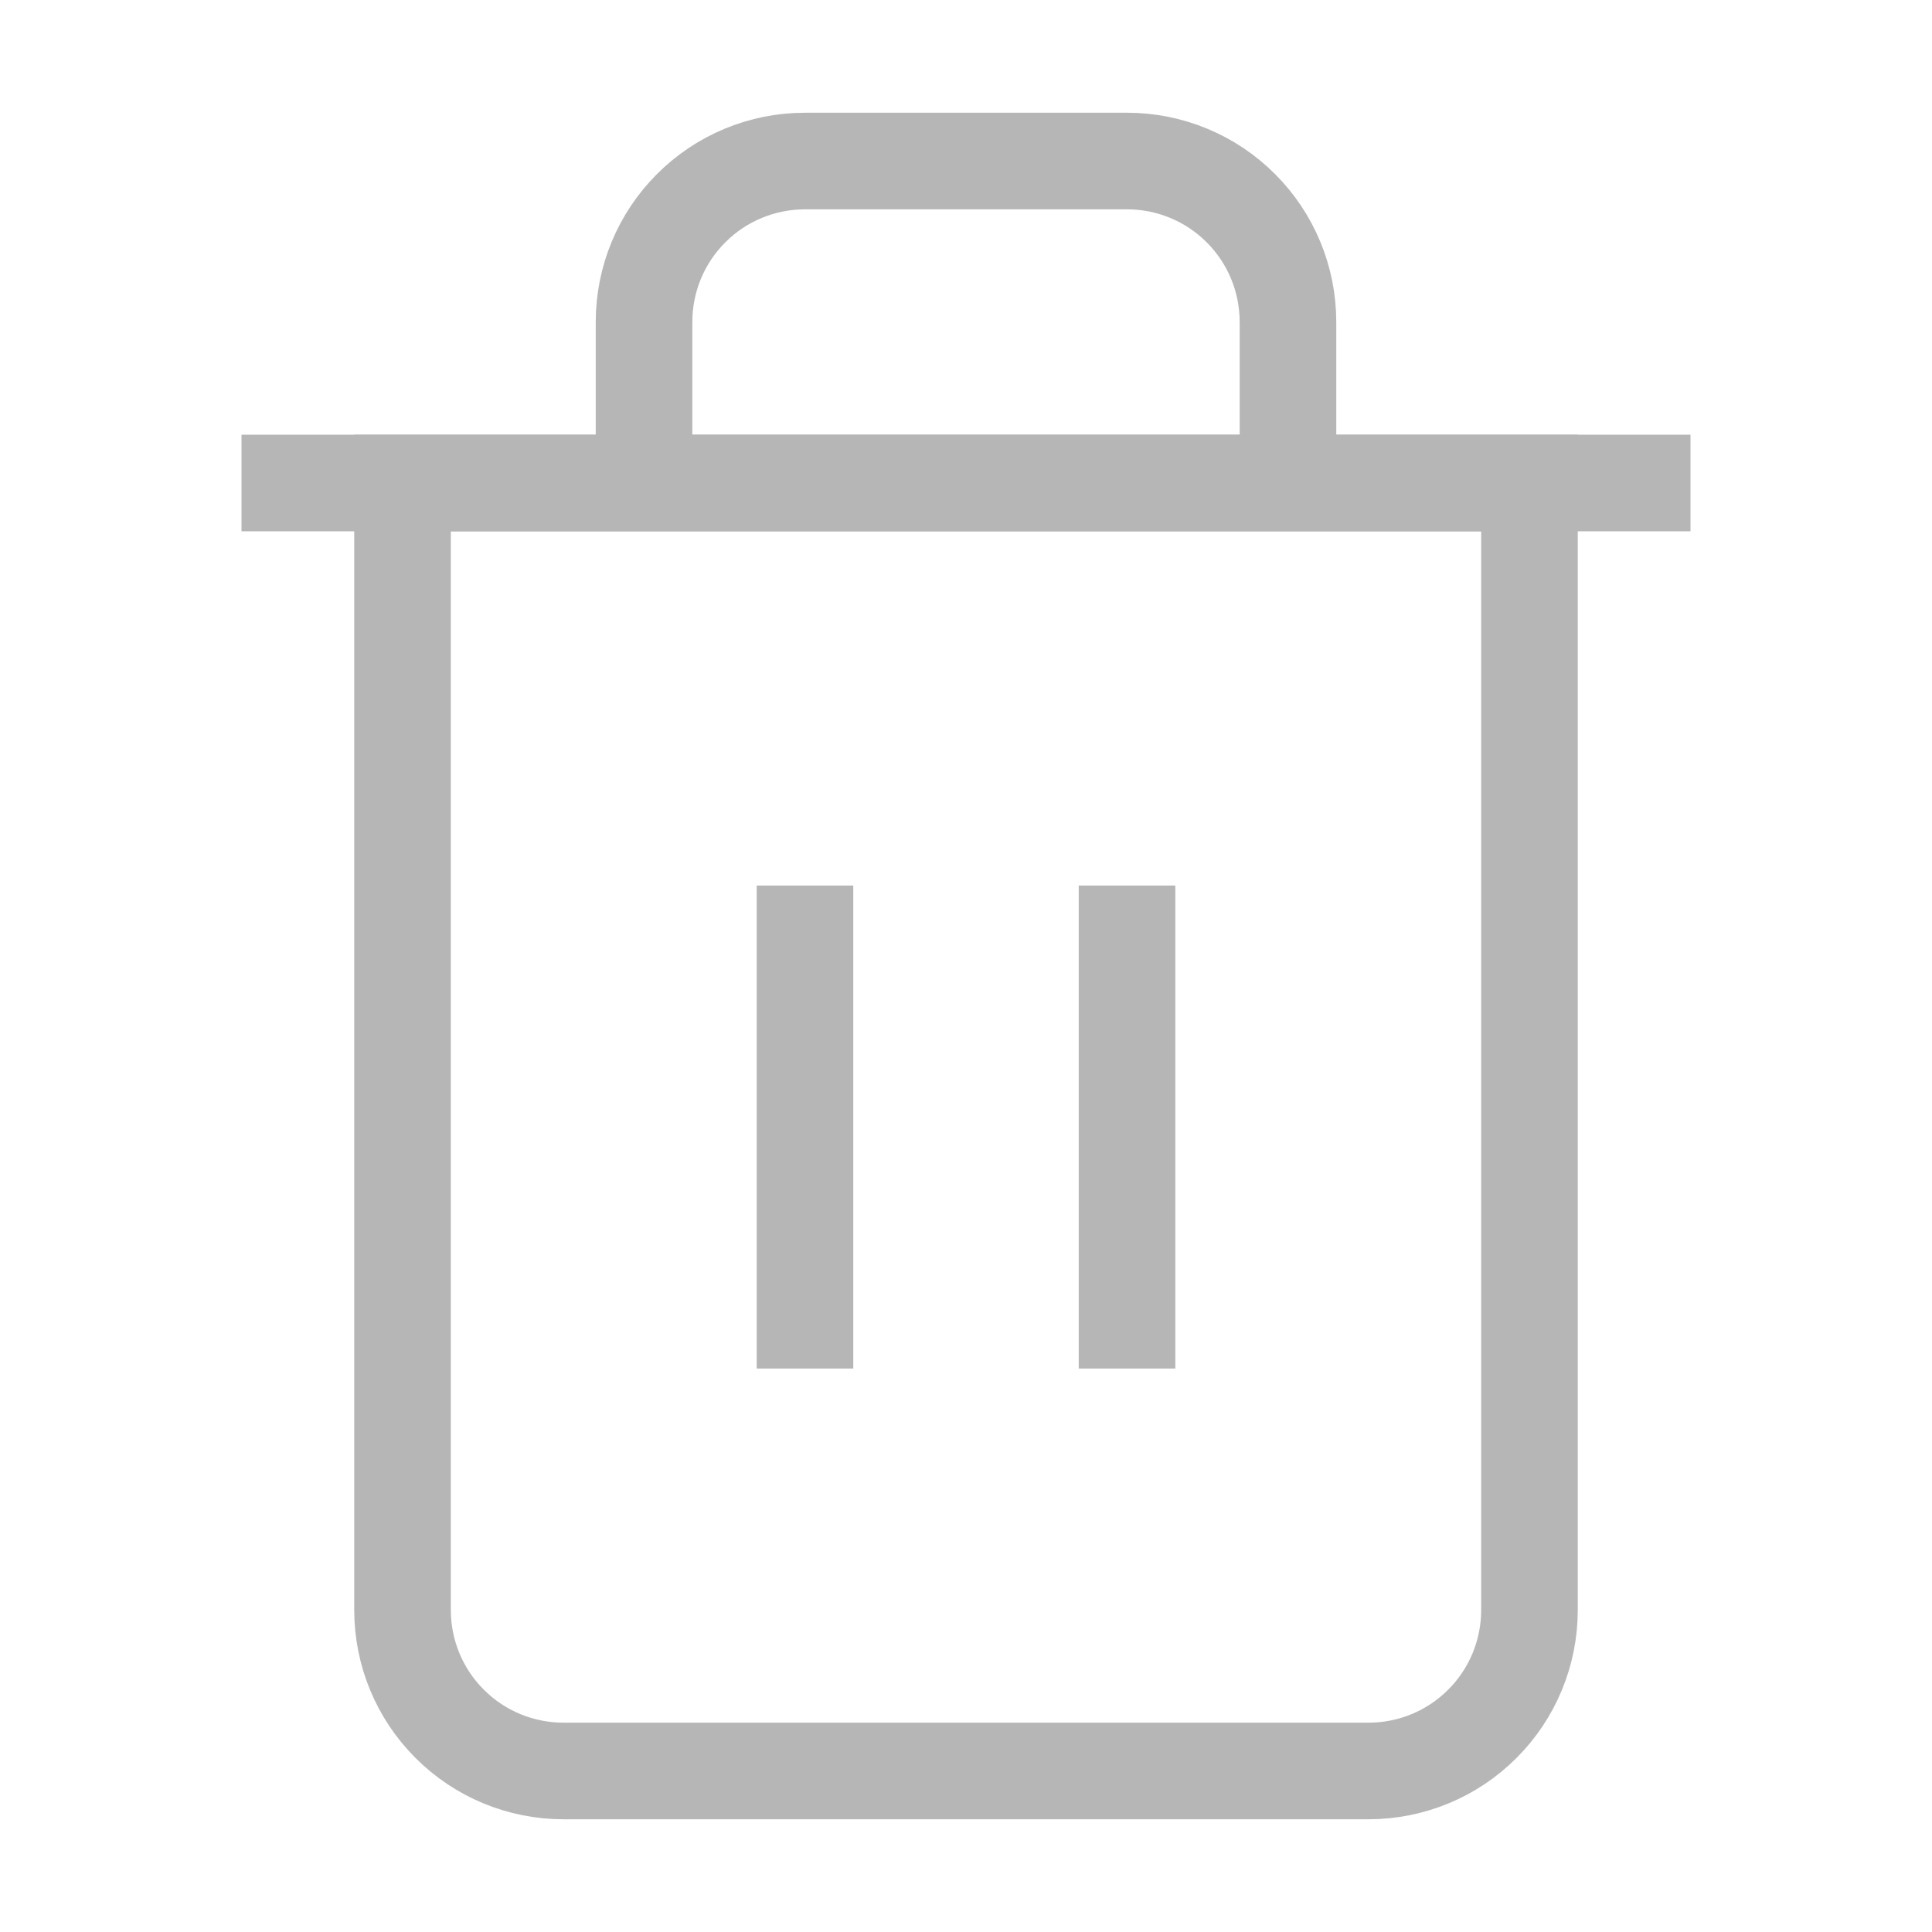
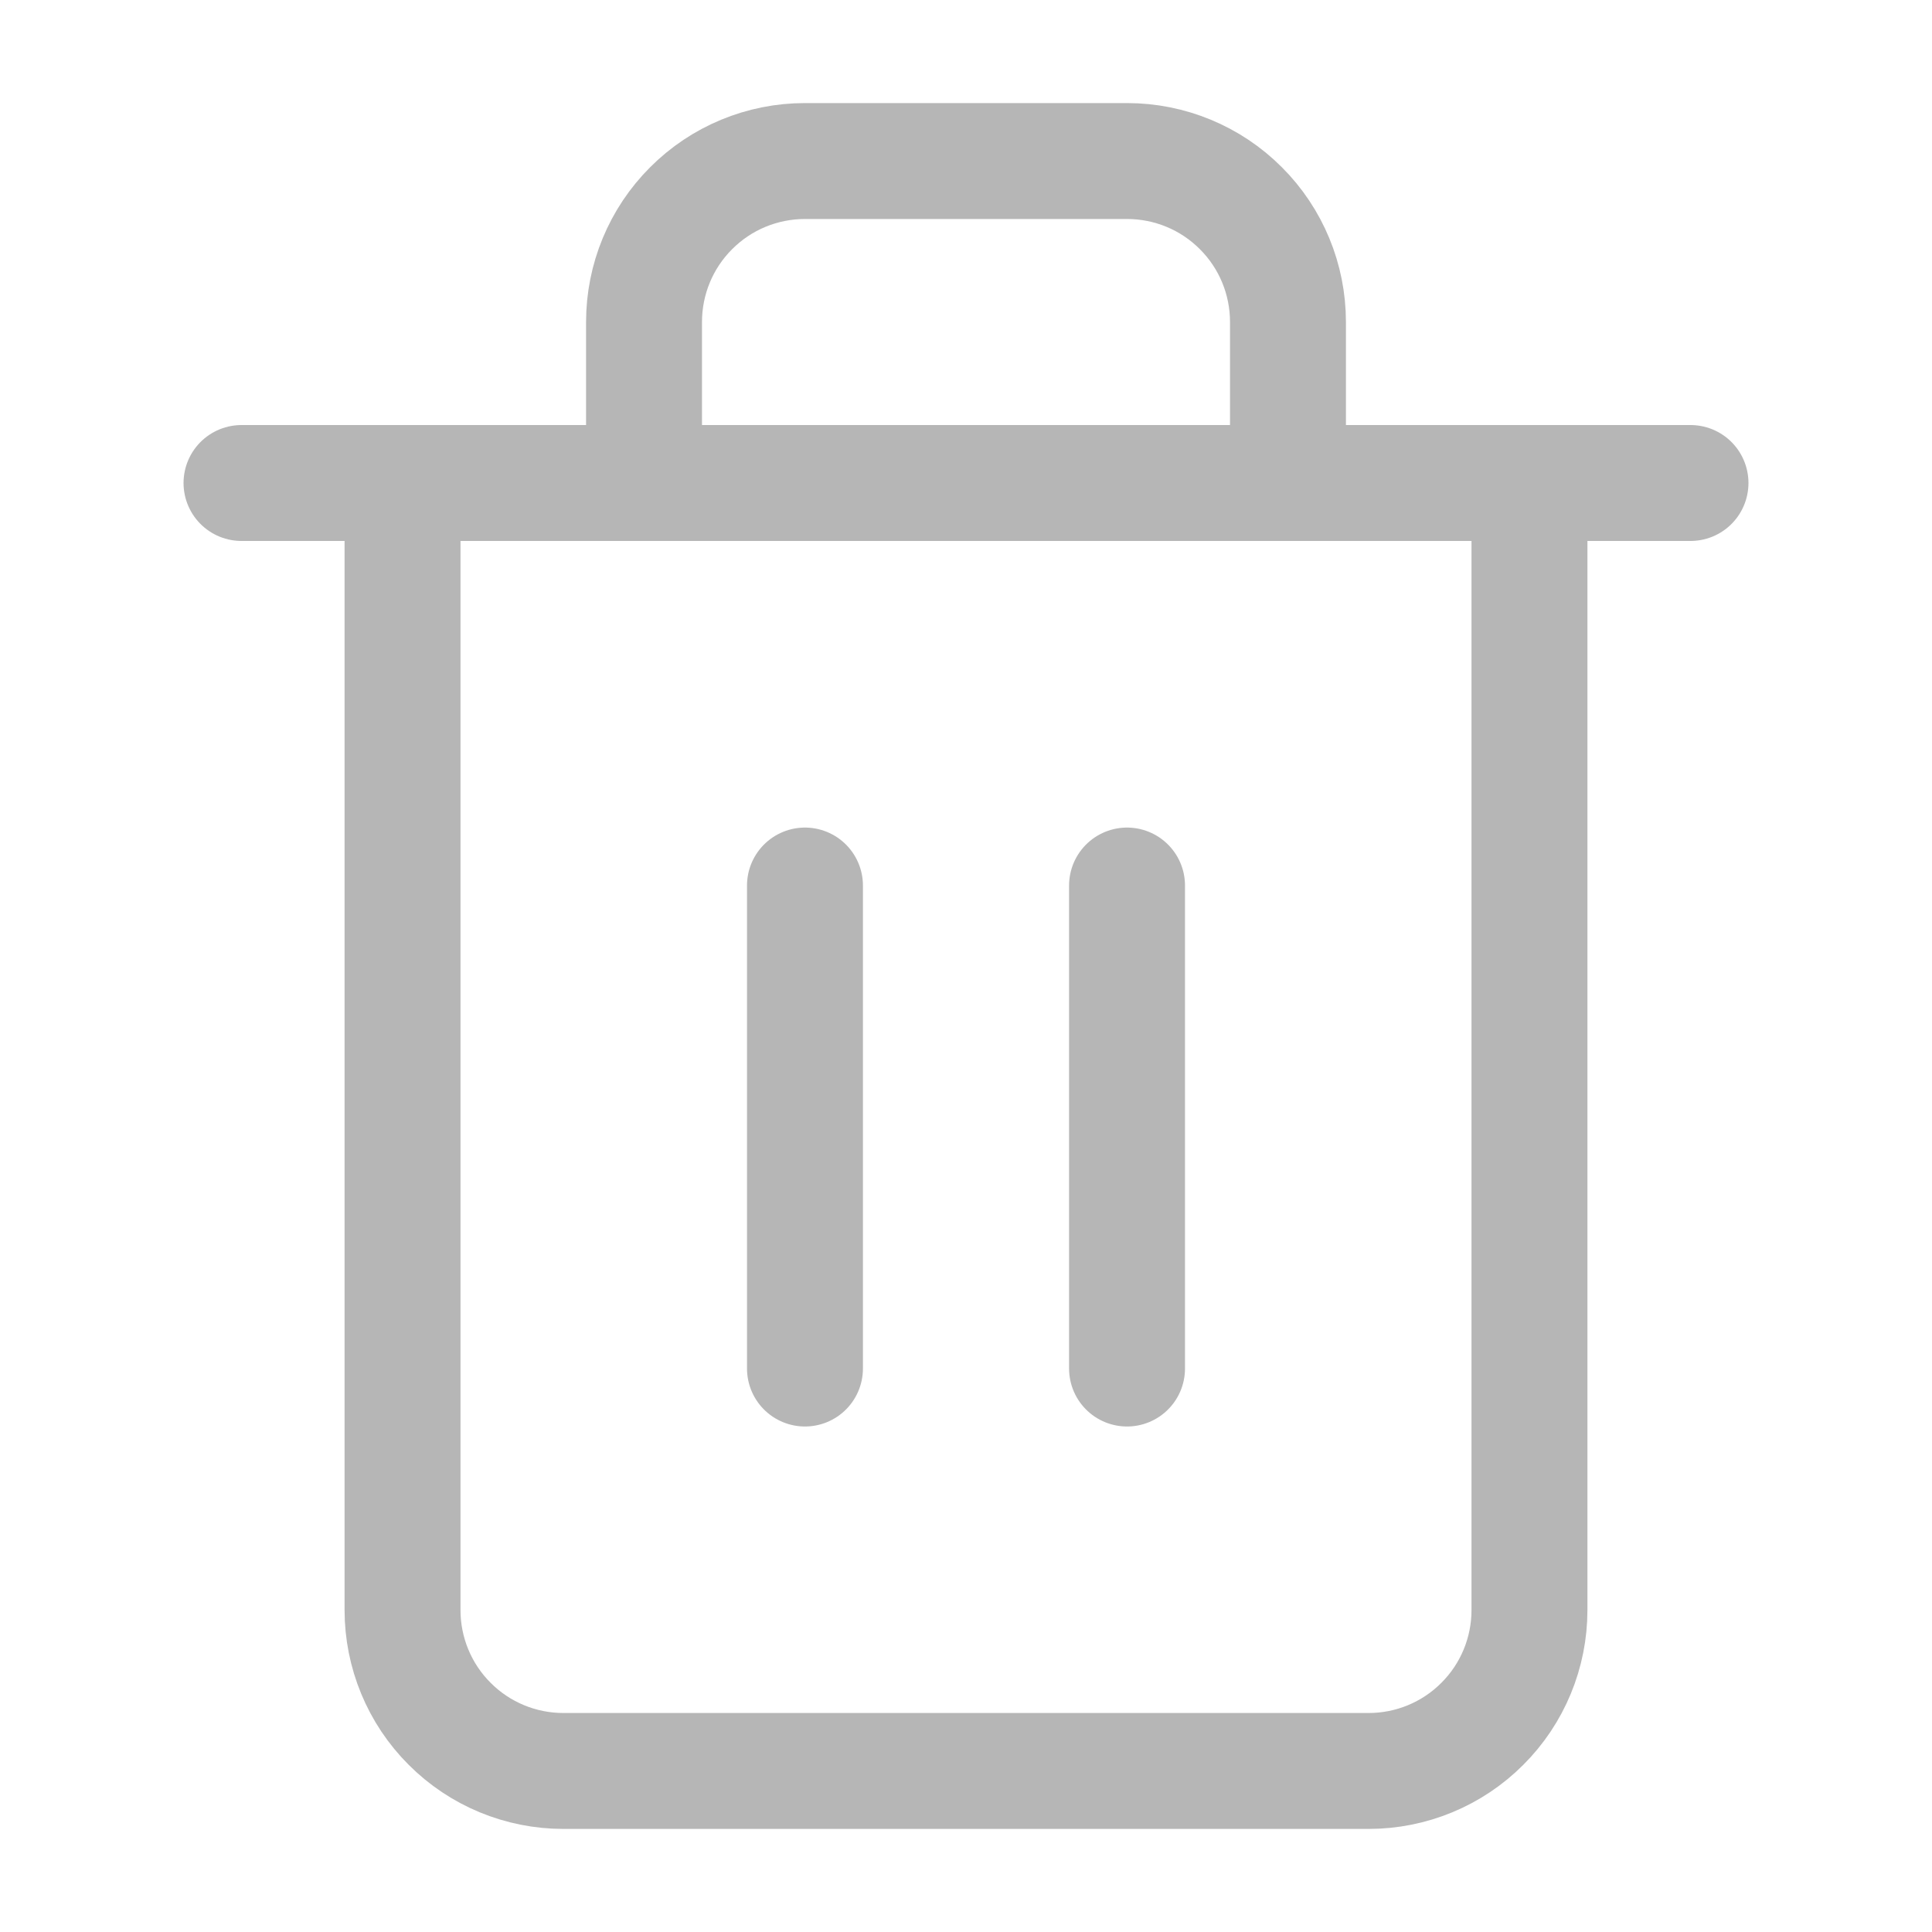
<svg xmlns="http://www.w3.org/2000/svg" width="20" height="20" viewBox="0 0 20 20" fill="none">
-   <path d="M2.5 5H4.167H17.5" stroke="#B6B6B6" strokeWidth="1.2" strokeLinecap="round" strokeLinejoin="round" />
-   <path d="M6.667 5V3.333C6.667 2.891 6.842 2.467 7.155 2.155C7.467 1.842 7.891 1.667 8.333 1.667H11.667C12.109 1.667 12.533 1.842 12.845 2.155C13.158 2.467 13.333 2.891 13.333 3.333V5M15.833 5V16.667C15.833 17.109 15.658 17.533 15.345 17.845C15.033 18.158 14.609 18.333 14.167 18.333H5.833C5.391 18.333 4.967 18.158 4.655 17.845C4.342 17.533 4.167 17.109 4.167 16.667V5H15.833Z" stroke="#B6B6B6" strokeWidth="1.2" strokeLinecap="round" strokeLinejoin="round" />
-   <path d="M8.333 9.167V14.167" stroke="#B6B6B6" strokeWidth="1.2" strokeLinecap="round" strokeLinejoin="round" />
-   <path d="M11.667 9.167V14.167" stroke="#B6B6B6" strokeWidth="1.2" strokeLinecap="round" strokeLinejoin="round" />
+   <path d="M2.5 5H4.167H17.5" stroke="#B6B6B6" stroke-width="1.2" stroke-linecap="round" stroke-linejoin="round" />
+   <path d="M6.667 5V3.333C6.667 2.891 6.842 2.467 7.155 2.155C7.467 1.842 7.891 1.667 8.333 1.667H11.667C12.109 1.667 12.533 1.842 12.845 2.155C13.158 2.467 13.333 2.891 13.333 3.333V5M15.833 5V16.667C15.833 17.109 15.658 17.533 15.345 17.845C15.033 18.158 14.609 18.333 14.167 18.333H5.833C5.391 18.333 4.967 18.158 4.655 17.845C4.342 17.533 4.167 17.109 4.167 16.667V5H15.833Z" stroke="#B6B6B6" stroke-width="1.2" stroke-linecap="round" stroke-linejoin="round" />
+   <path d="M8.333 9.167V14.167" stroke="#B6B6B6" stroke-width="1.2" stroke-linecap="round" stroke-linejoin="round" />
+   <path d="M11.667 9.167V14.167" stroke="#B6B6B6" stroke-width="1.2" stroke-linecap="round" stroke-linejoin="round" />
</svg>
